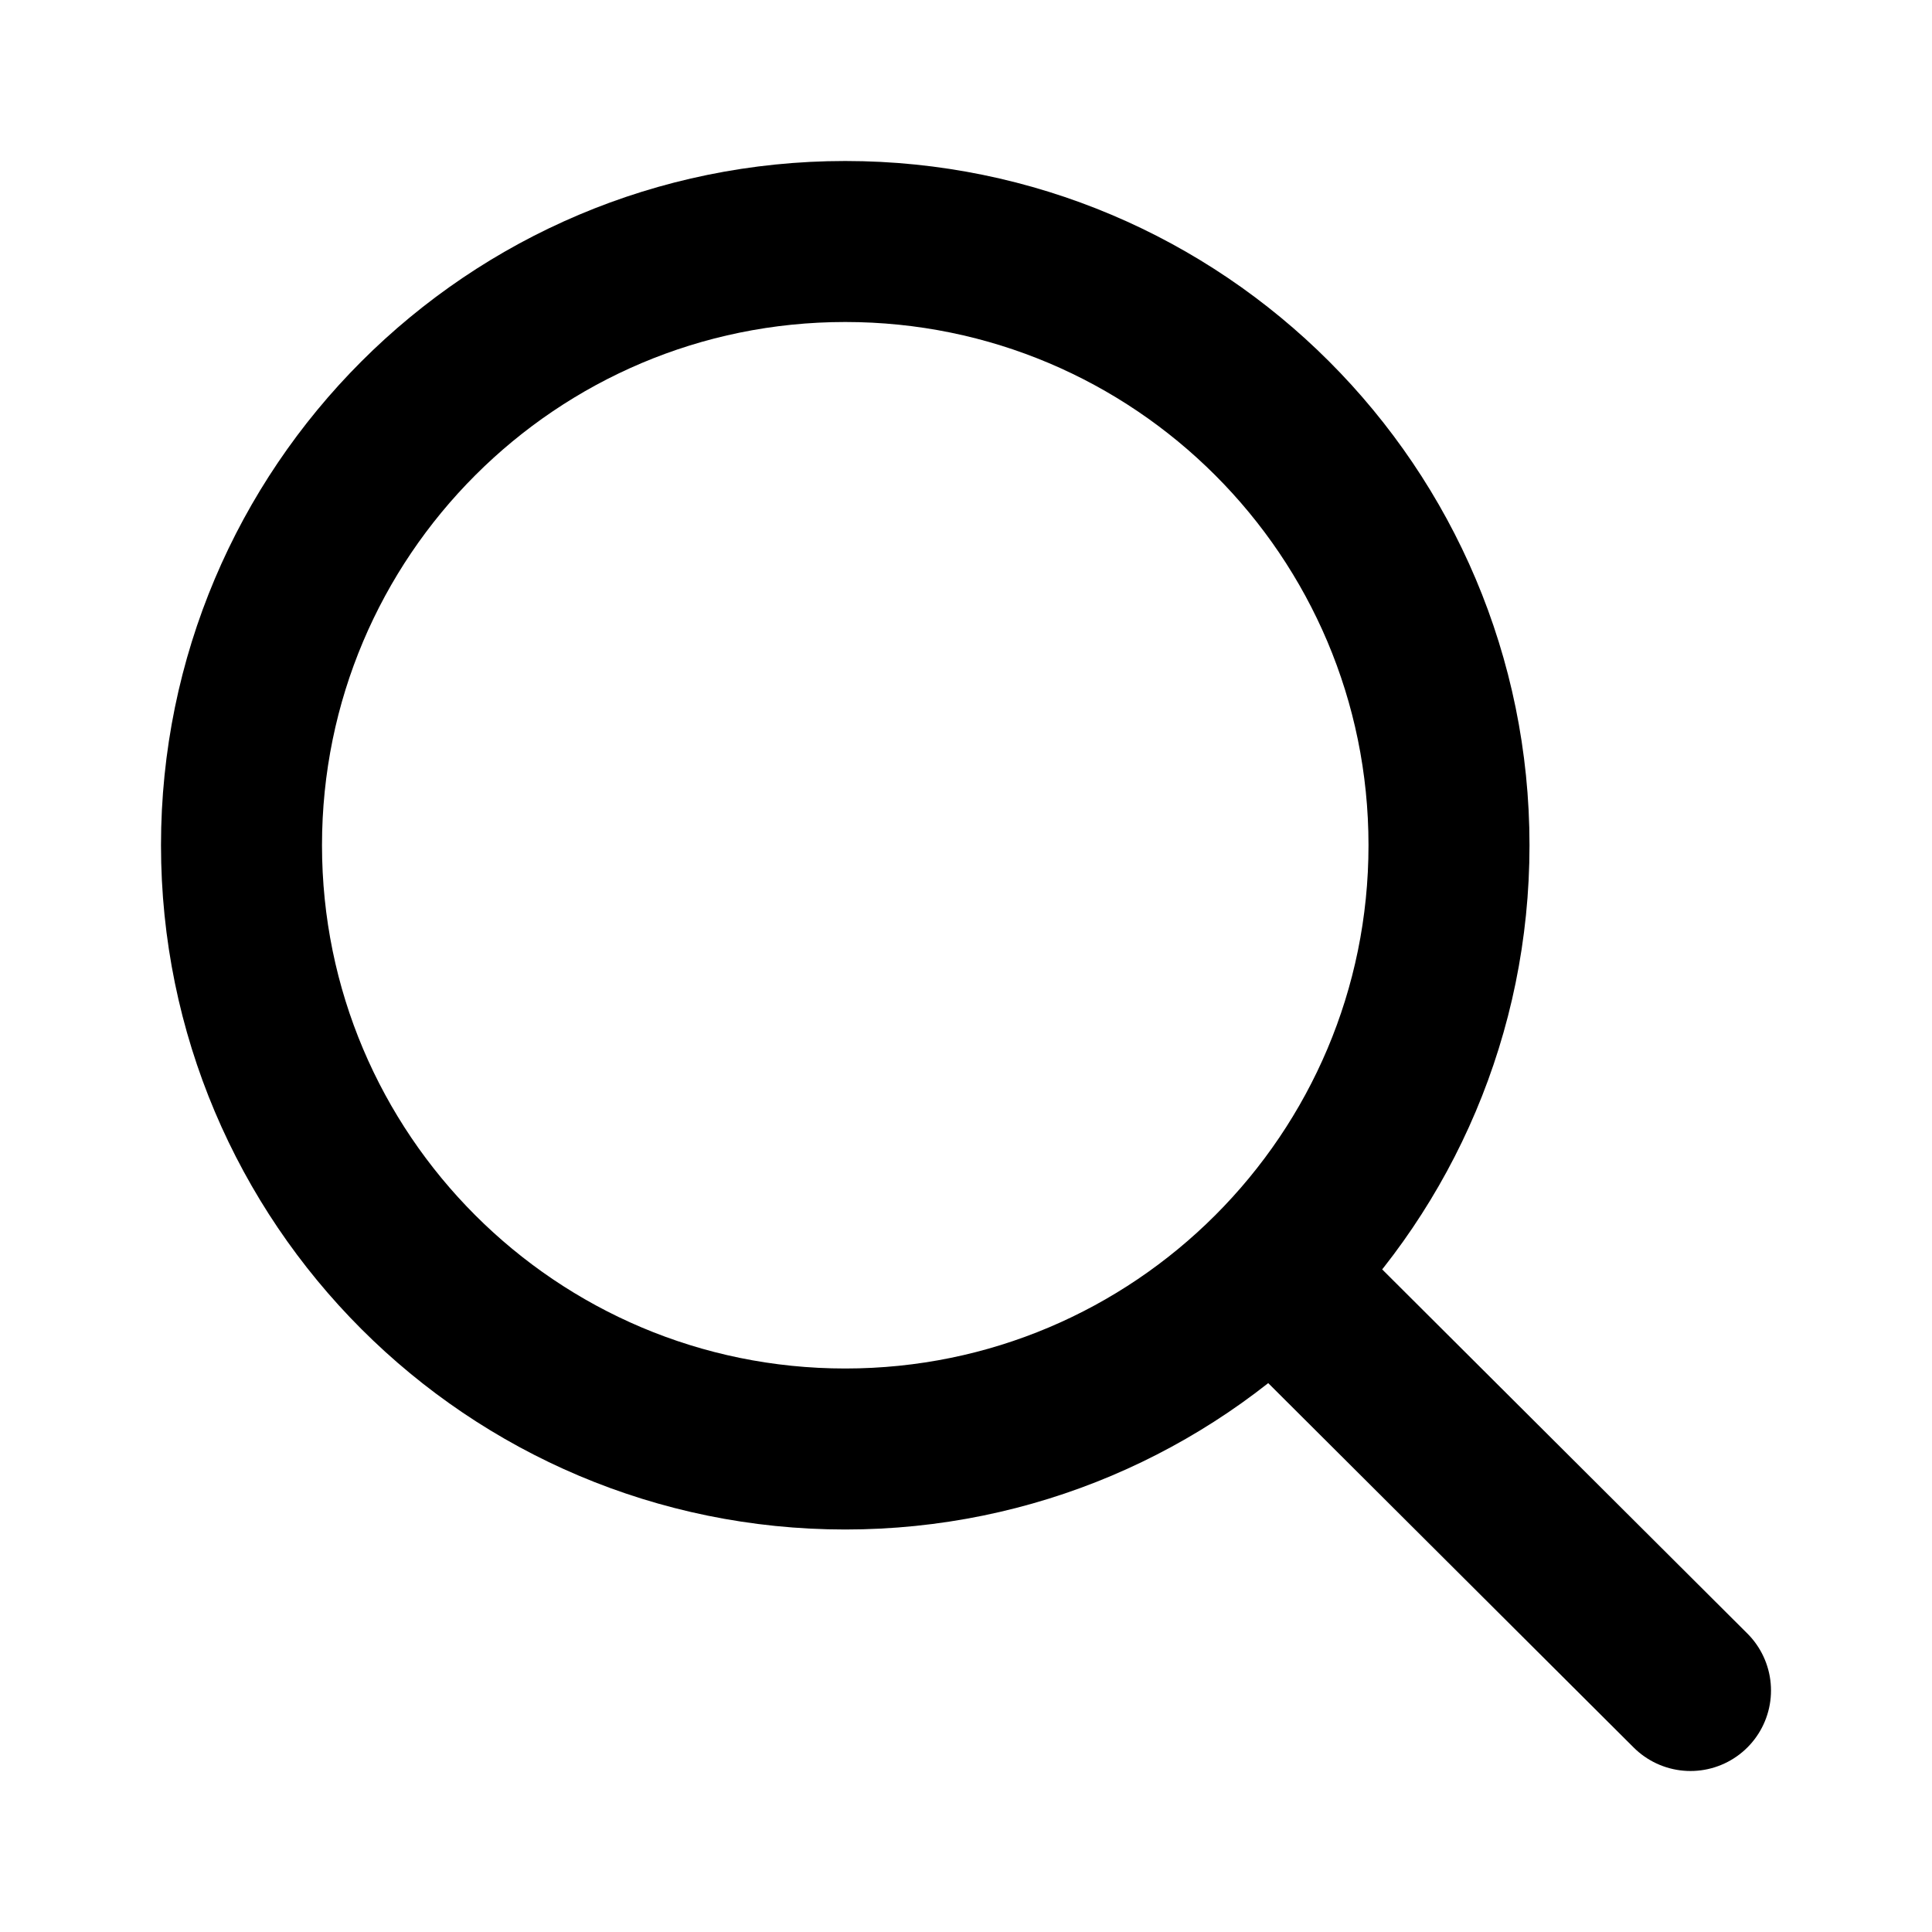
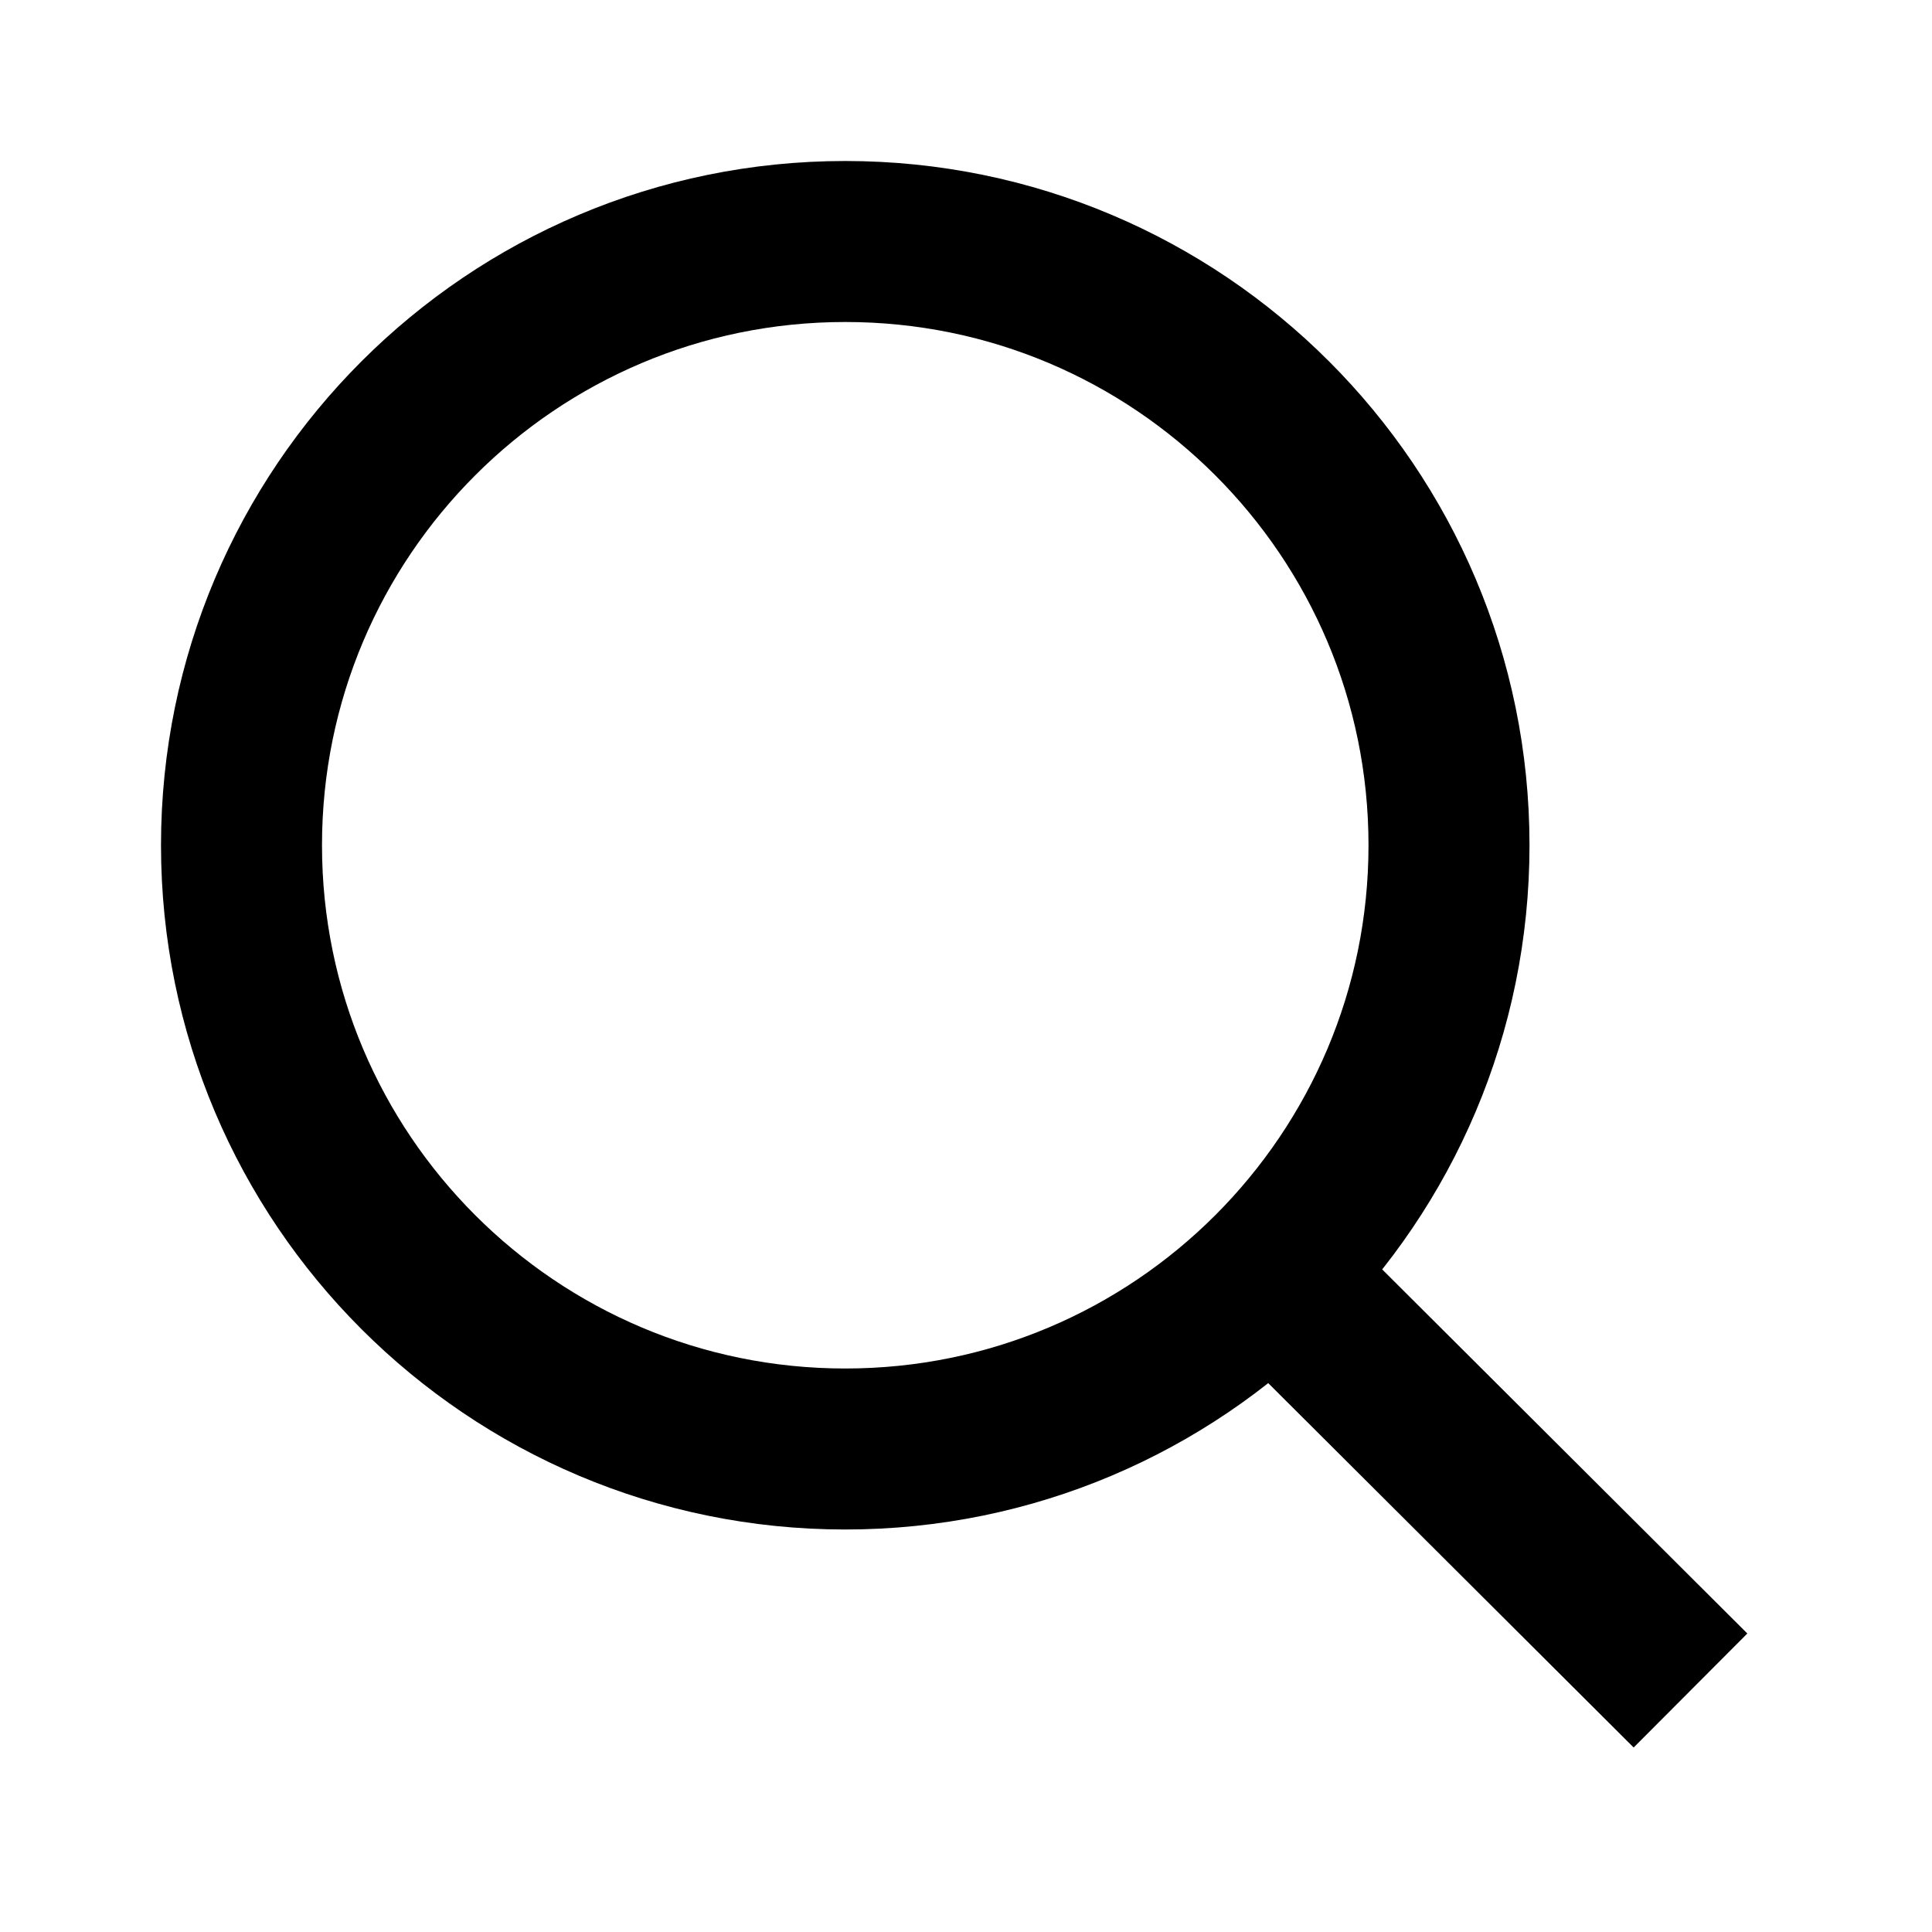
<svg xmlns="http://www.w3.org/2000/svg" width="800px" height="800px" viewBox="0 0 24 24" fill="none">
-   <path d="M15.796 15.811L21 21M18 10.5C18 14.642 14.642 18 10.5 18C6.358 18 3 14.642 3 10.5C3 6.358 6.358 3 10.5 3C14.642 3 18 6.358 18 10.5Z" stroke="#000000" stroke-width="2" stroke-linecap="round" stroke-linejoin="round" />
+   <path d="M15.796 15.811L21 21M18 10.5C18 14.642 14.642 18 10.5 18C6.358 18 3 14.642 3 10.5C3 6.358 6.358 3 10.5 3C14.642 3 18 6.358 18 10.5Z" stroke="#000000" stroke-width="2" strokeLineCap="round" strokeLineJoin="round" />
</svg>
